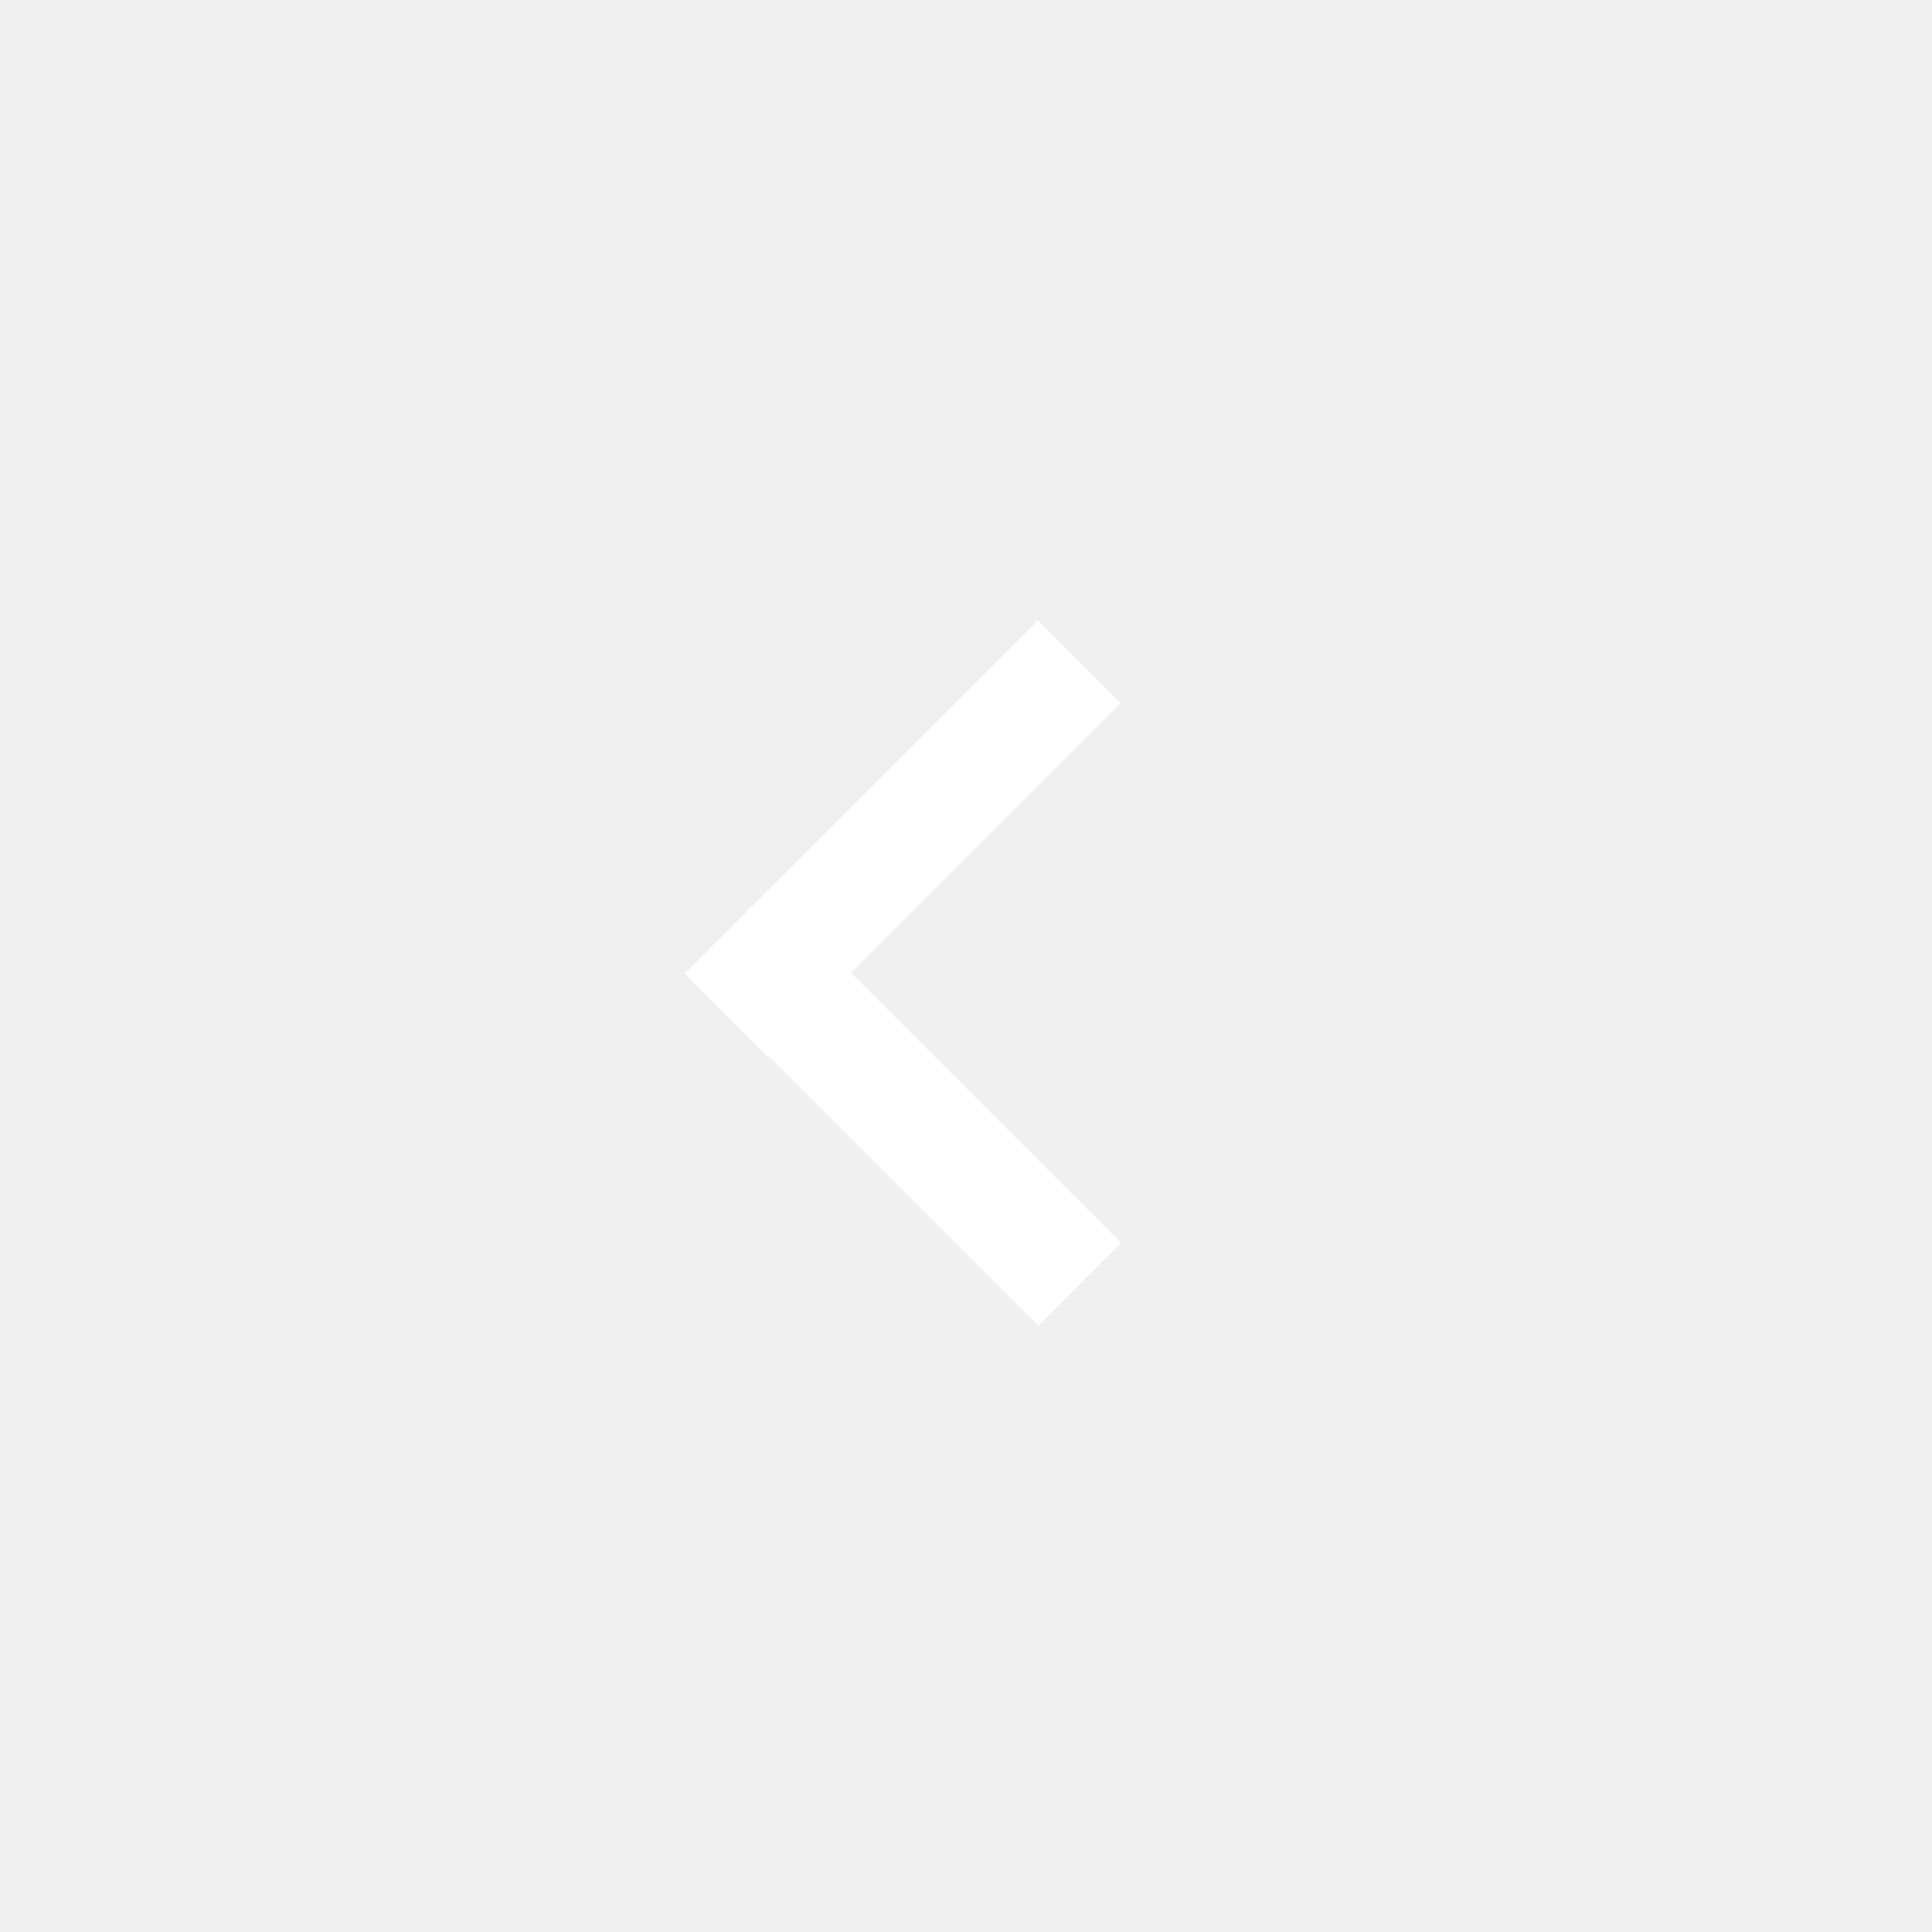
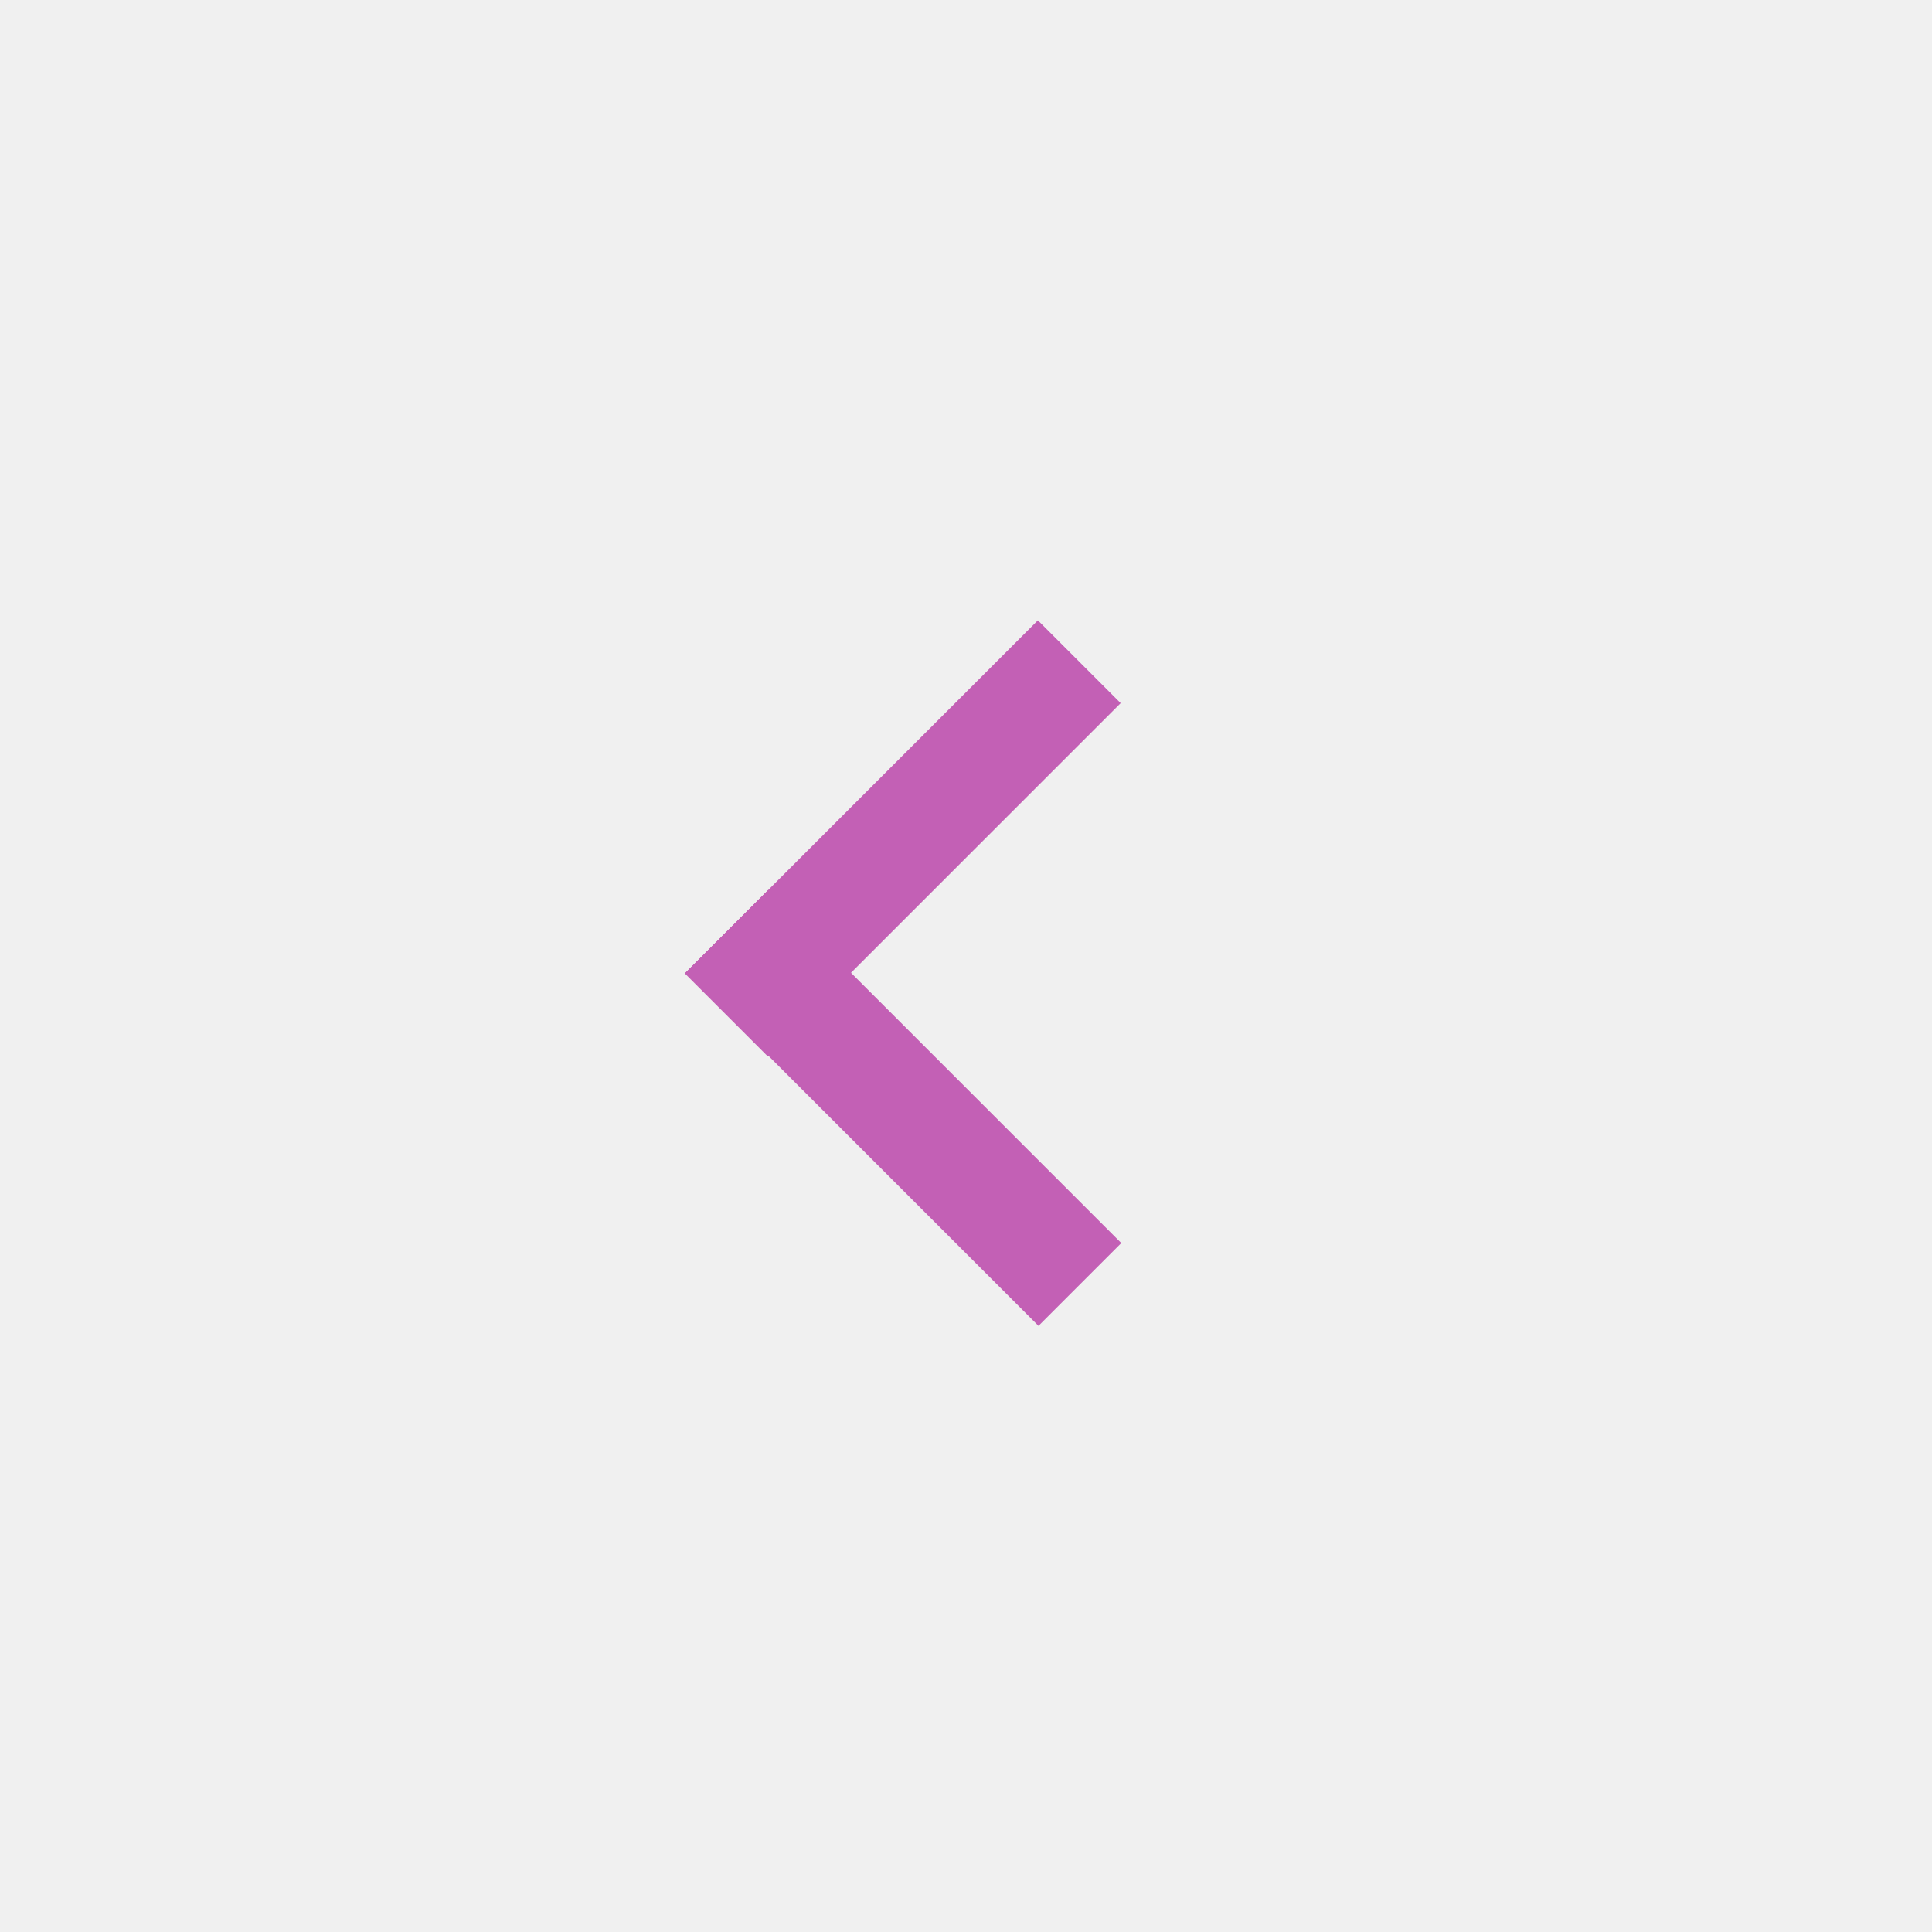
<svg xmlns="http://www.w3.org/2000/svg" width="66" height="66" viewBox="0 0 66 66">
  <g id="magjike_left" transform="translate(-188 -4151)">
    <g id="button_next" data-name="button next" transform="translate(1934 7110.5) rotate(180)">
      <g id="Group_127" data-name="Group 127">
        
      </g>
    </g>
    <g id="artistet_arrow_l" transform="translate(222.873 4170.788) rotate(45)">
-       <rect id="Rectangle_45" data-name="Rectangle 45" width="4" height="17.057" transform="translate(1.404 0.581)" fill="#fff" />
-       <rect id="Rectangle_46" data-name="Rectangle 46" width="4" height="17.057" transform="translate(18.461 13.608) rotate(90)" fill="#fff" />
+       <rect id="Rectangle_45" data-name="Rectangle 45" width="4" height="17.057" transform="translate(1.404 0.581)" fill="#c360b5" />
+       <rect id="Rectangle_46" data-name="Rectangle 46" width="4" height="17.057" transform="translate(18.461 13.608) rotate(90)" fill="#c360b5" />
    </g>
  </g>
</svg>
